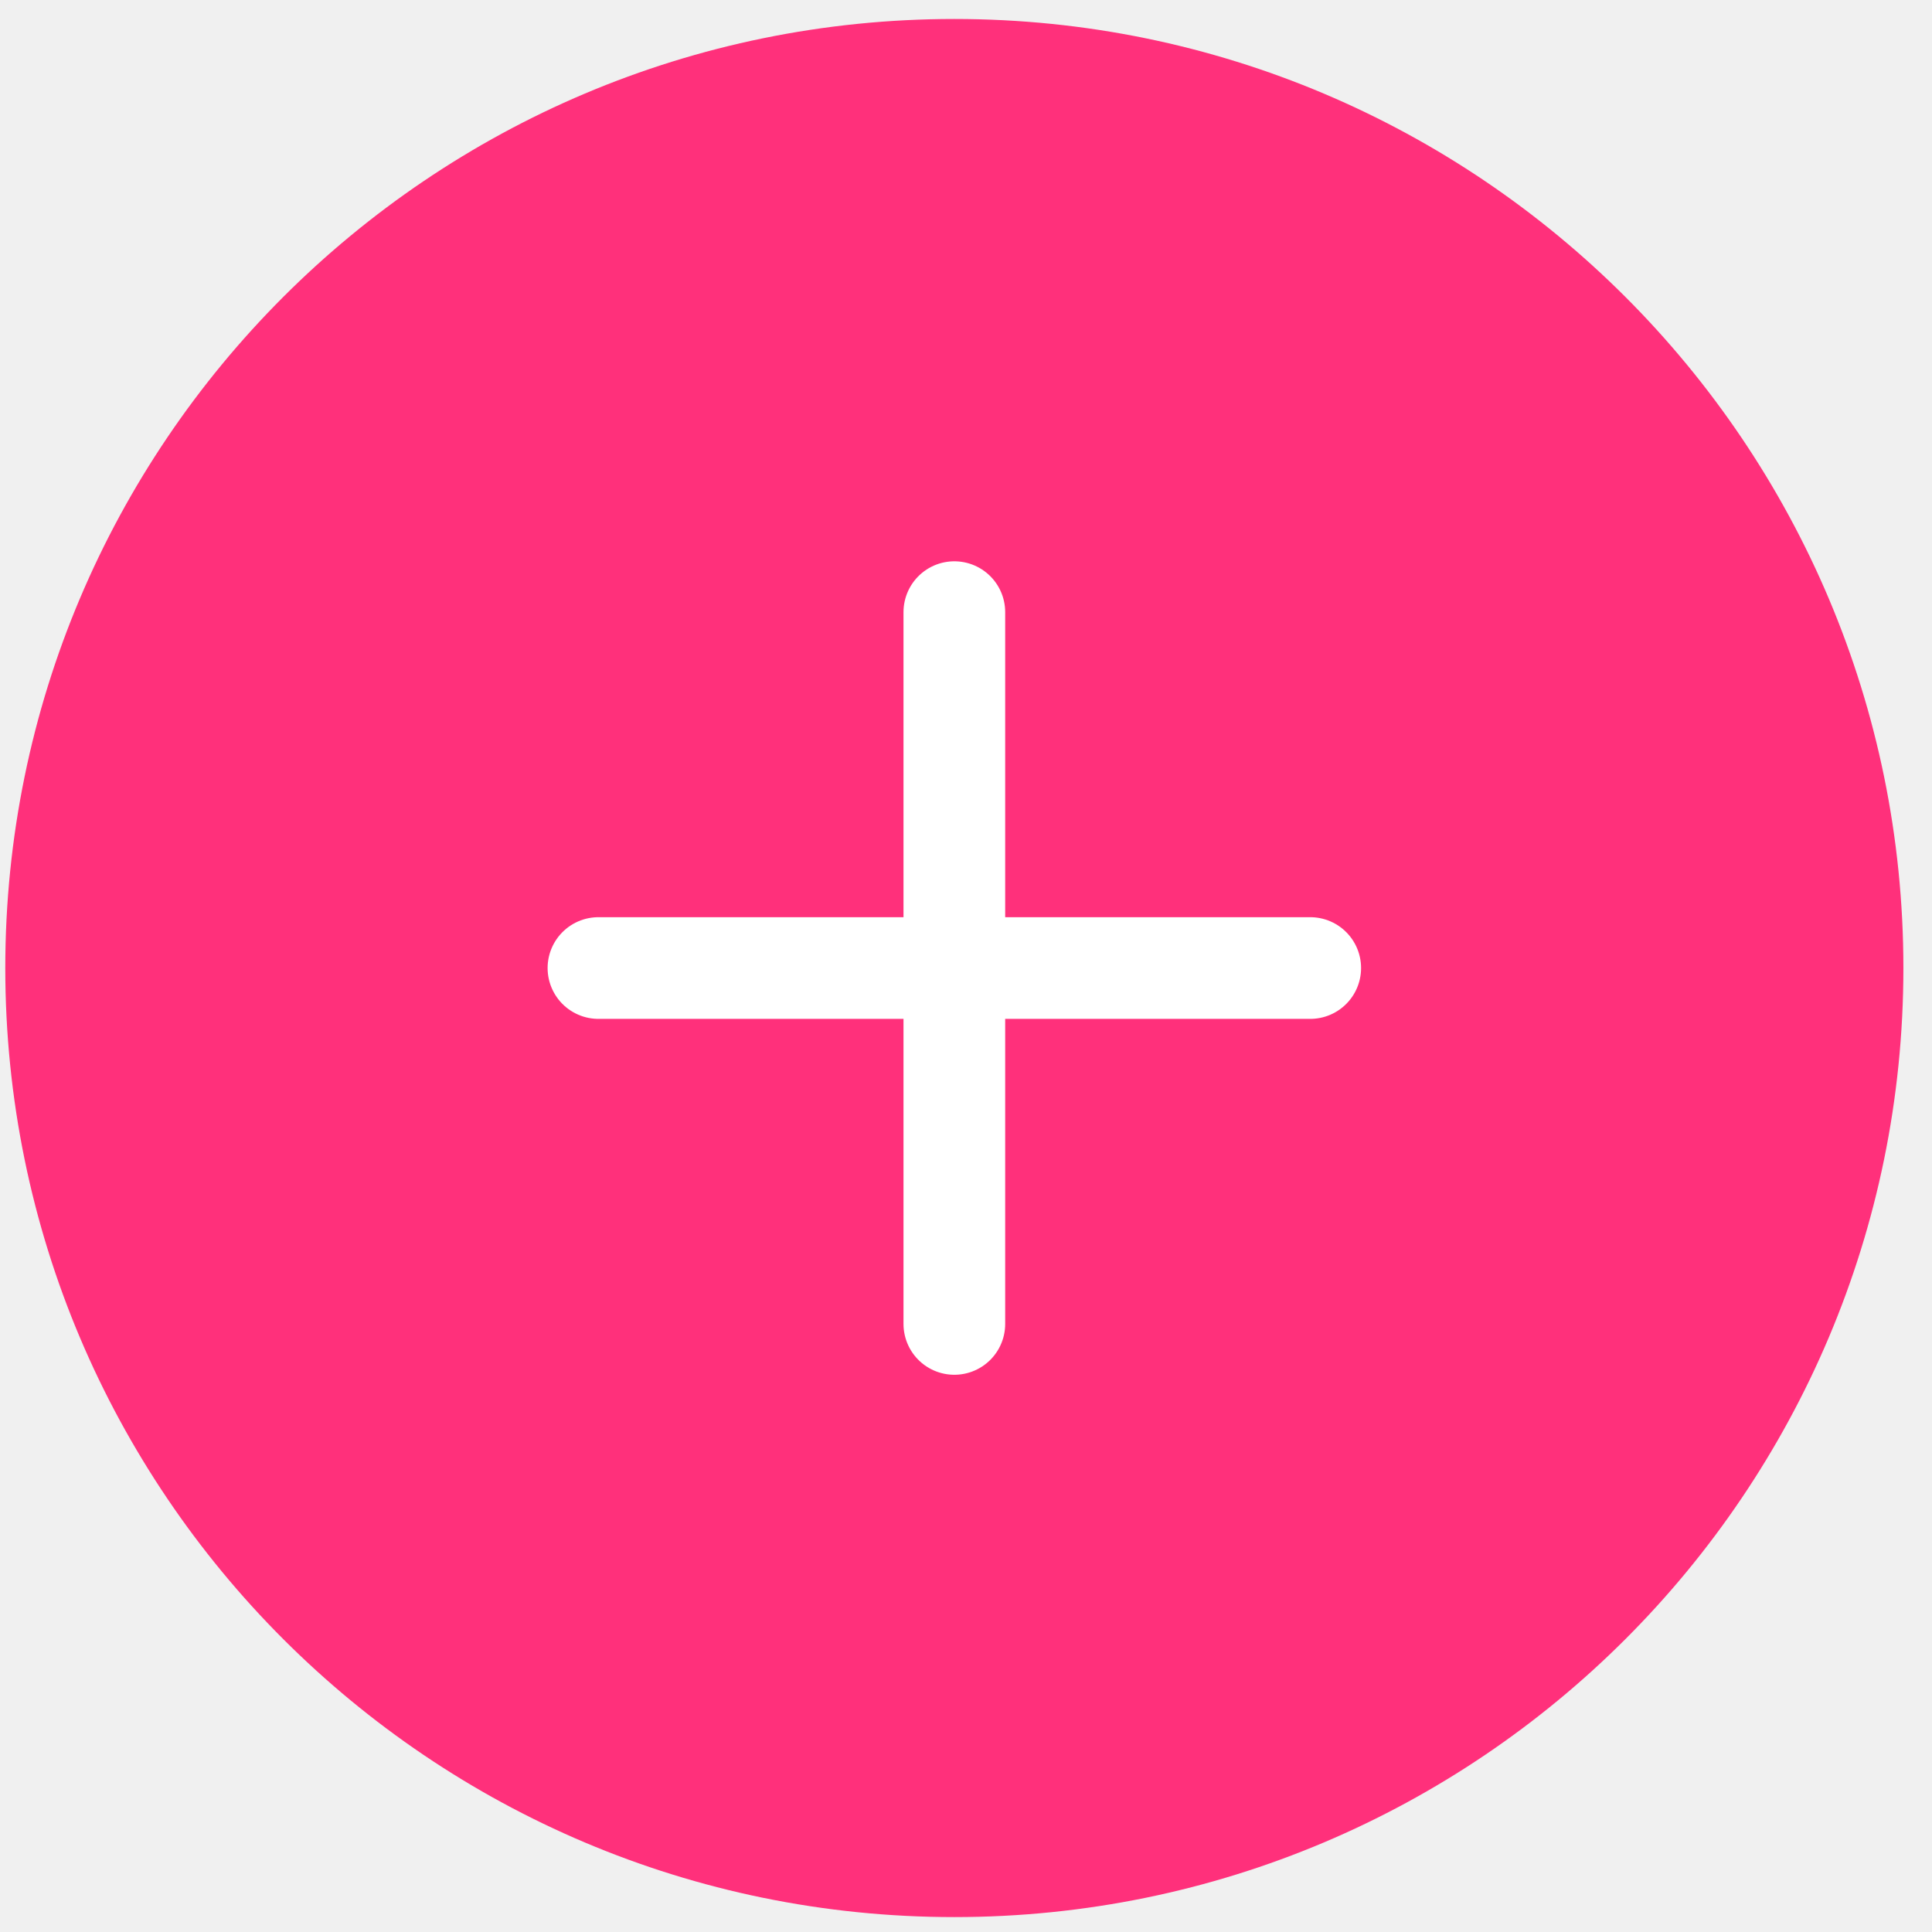
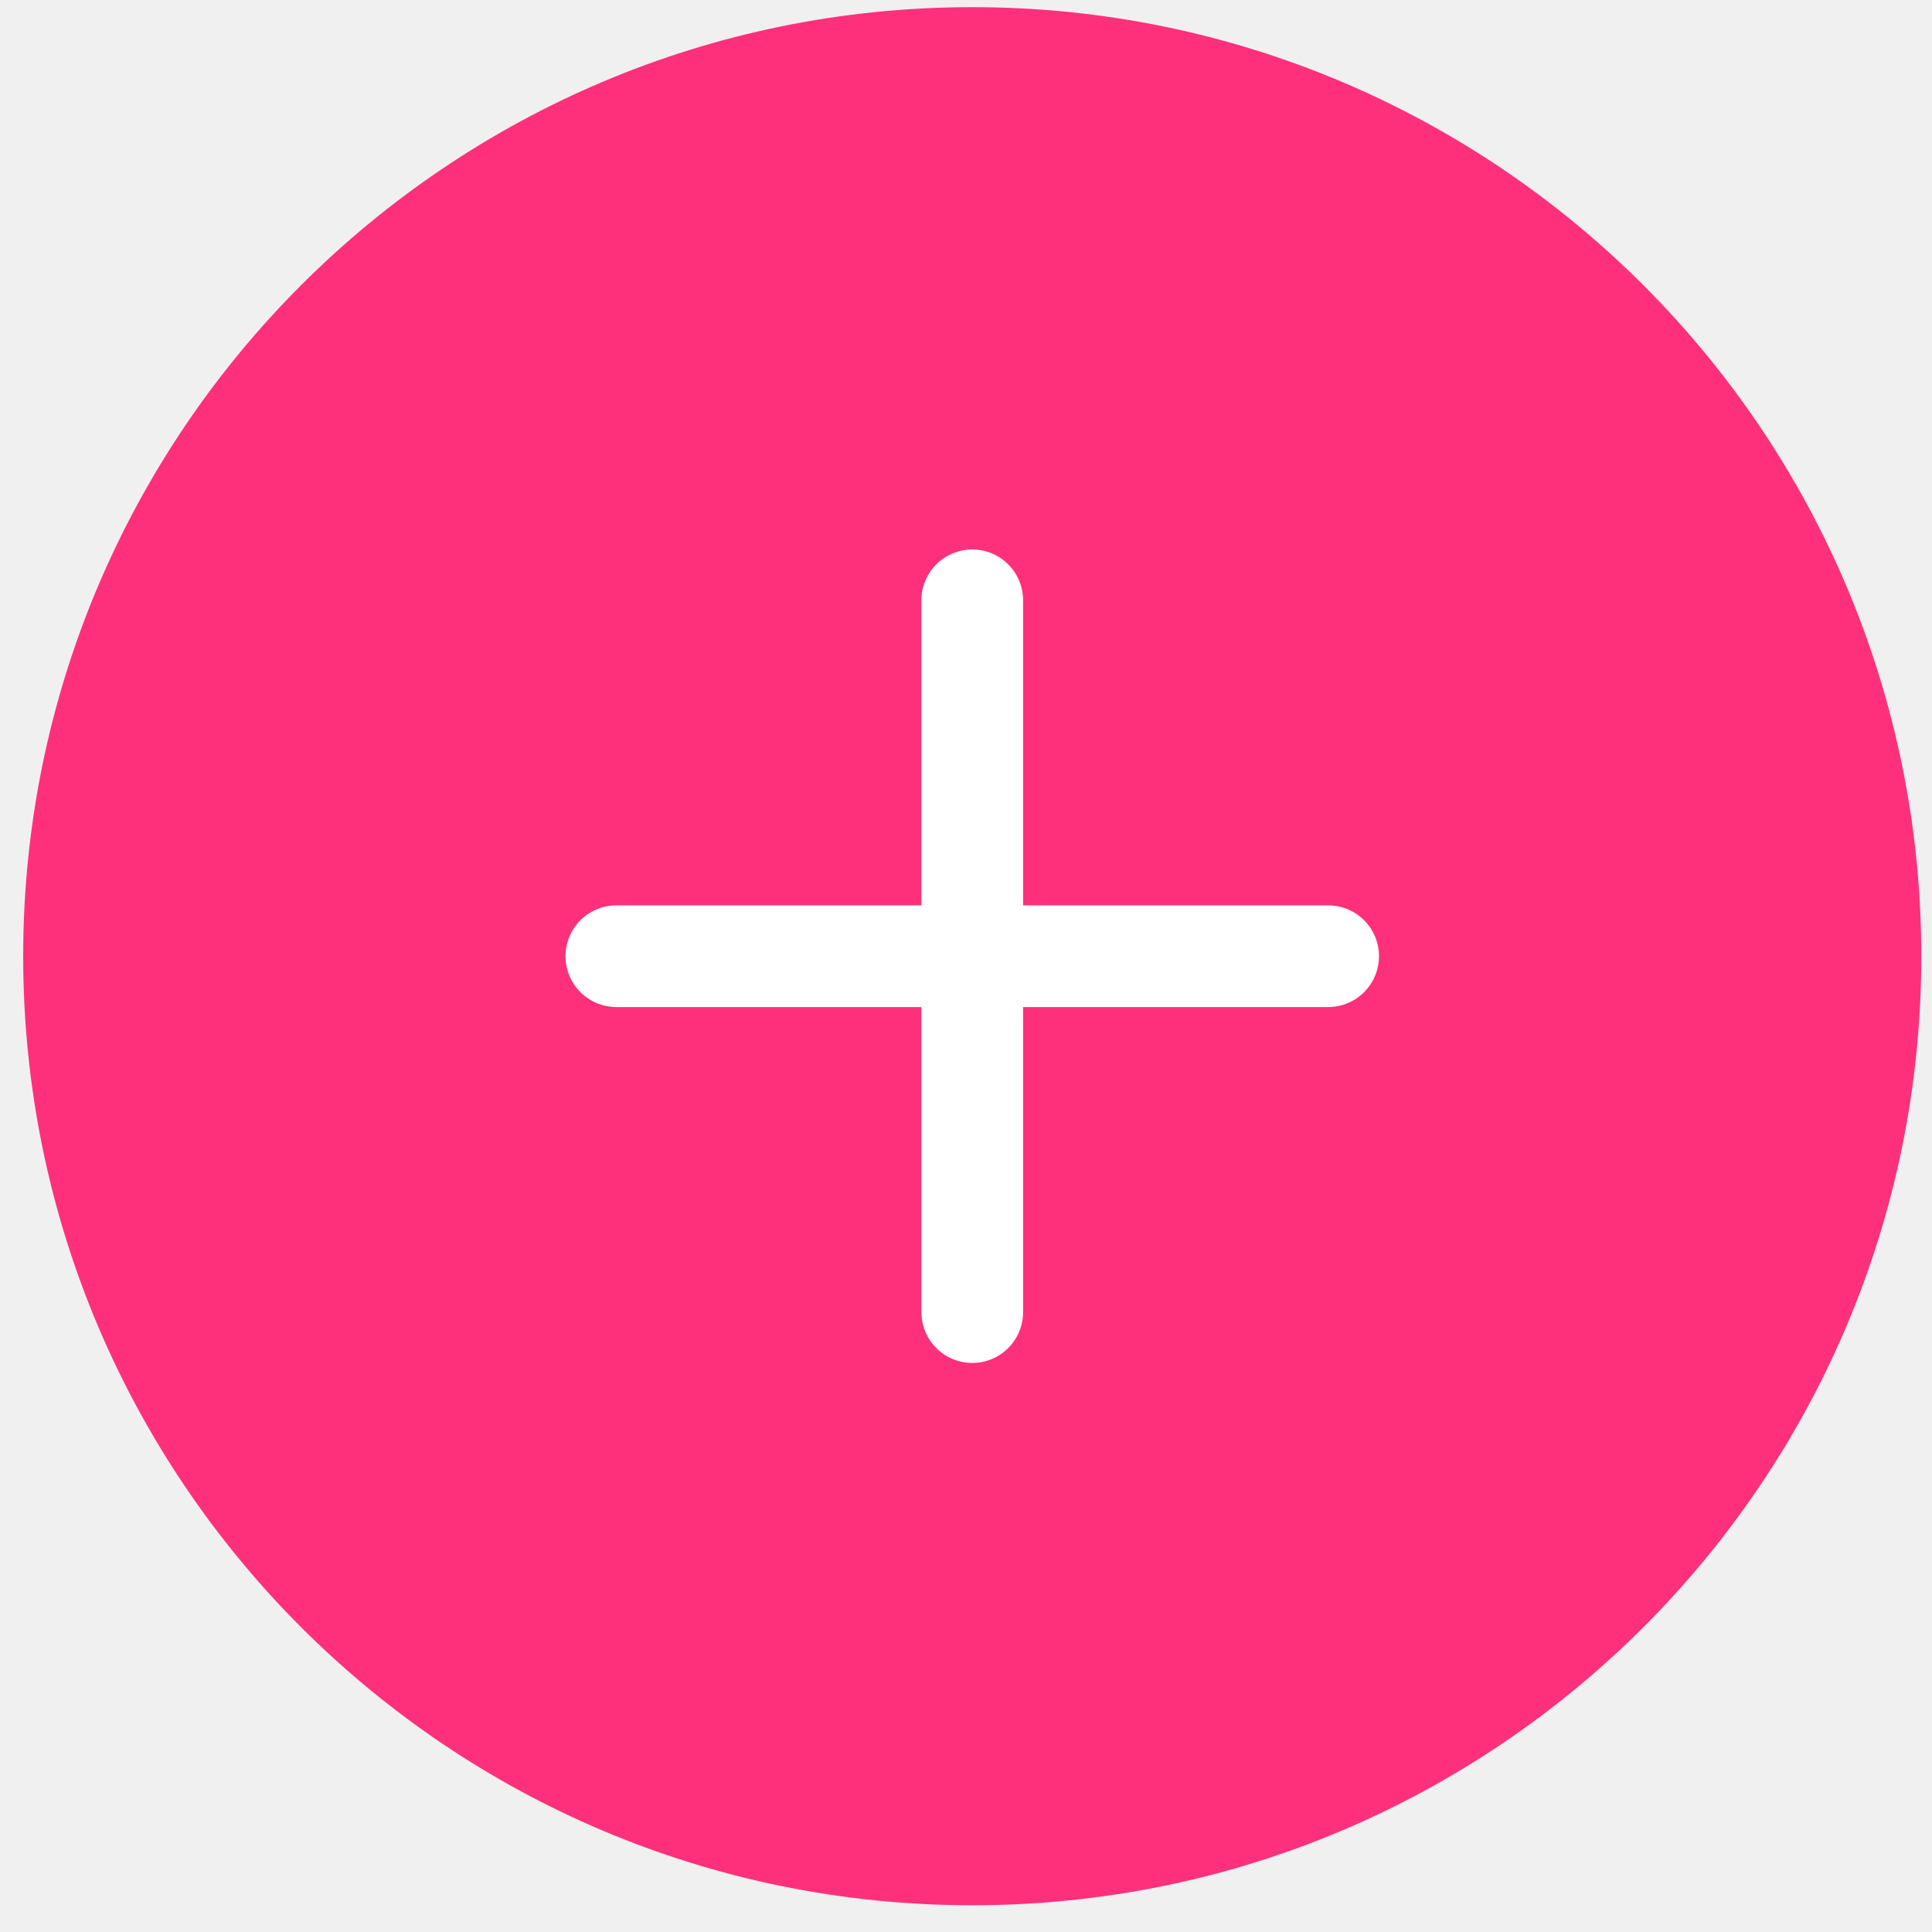
<svg xmlns="http://www.w3.org/2000/svg" width="57" height="57" viewBox="0 0 57 57" fill="none">
-   <circle cx="28.156" cy="28.56" r="28" fill="#FF307B" />
-   <path d="M28.156 18.06V39.06" stroke="white" stroke-width="3" stroke-linecap="round" stroke-linejoin="round" />
-   <path d="M38.656 28.56L17.656 28.56" stroke="white" stroke-width="3" stroke-linecap="round" stroke-linejoin="round" />
+   <circle cx="28.684" cy="28.211" r="28" fill="#FF307B" />
+   <path d="M28.684 17.711V38.711" stroke="white" stroke-width="3" stroke-linecap="round" stroke-linejoin="round" />
+   <path d="M39.184 28.211L18.184 28.211" stroke="white" stroke-width="3" stroke-linecap="round" stroke-linejoin="round" />
</svg>
